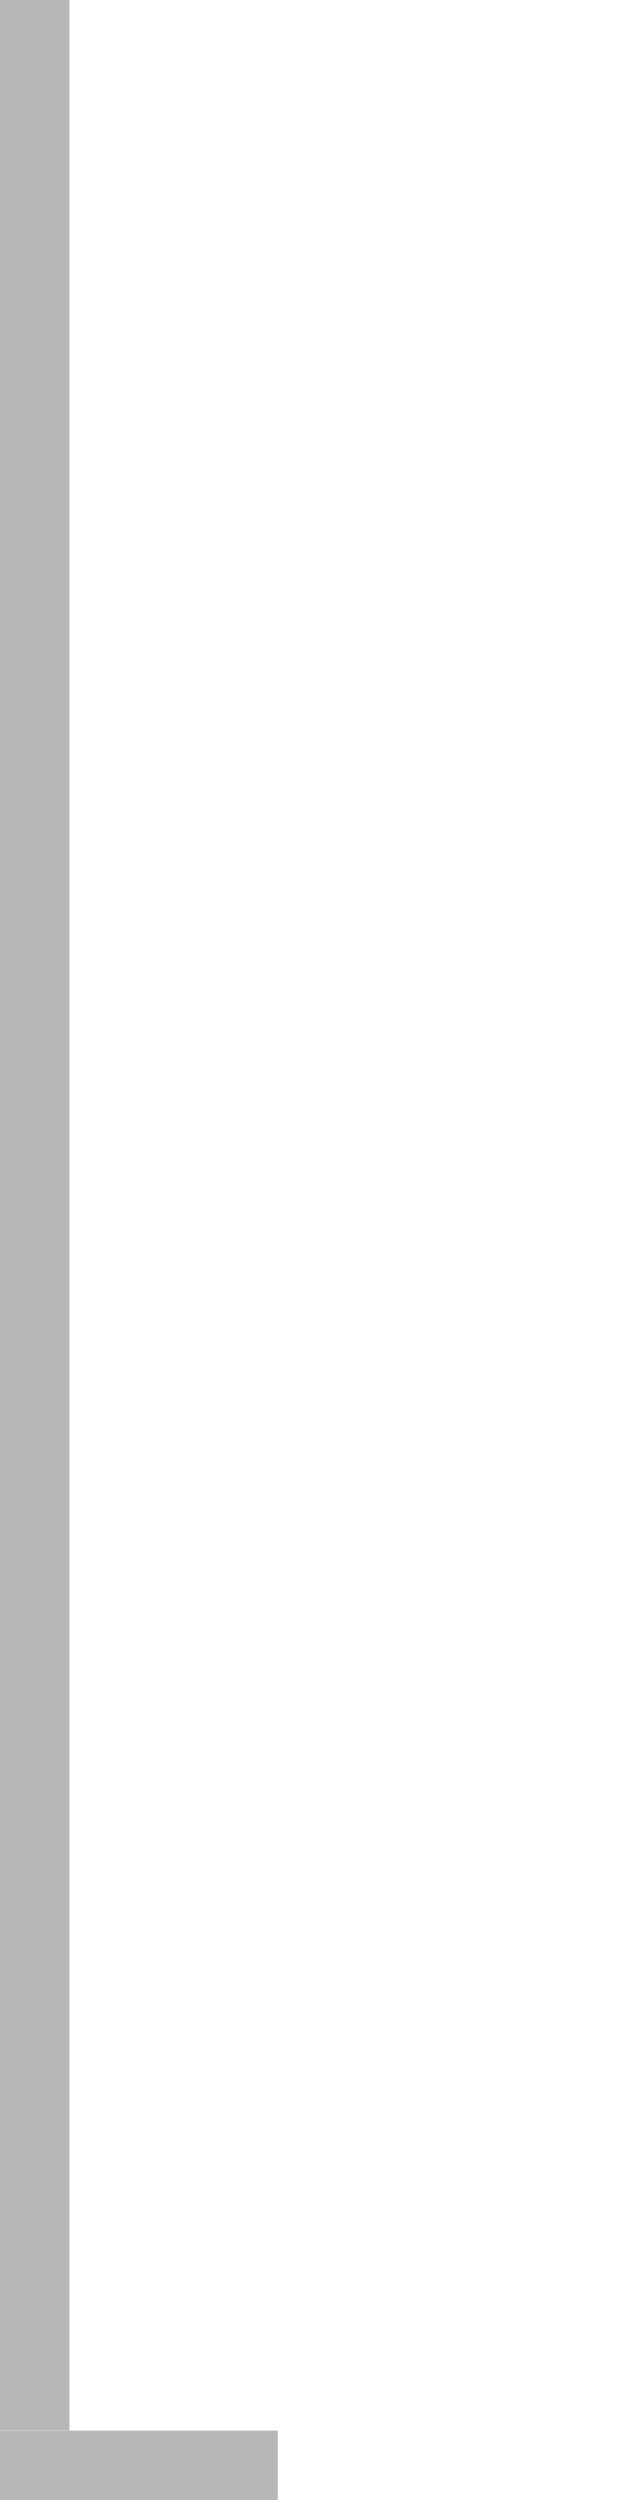
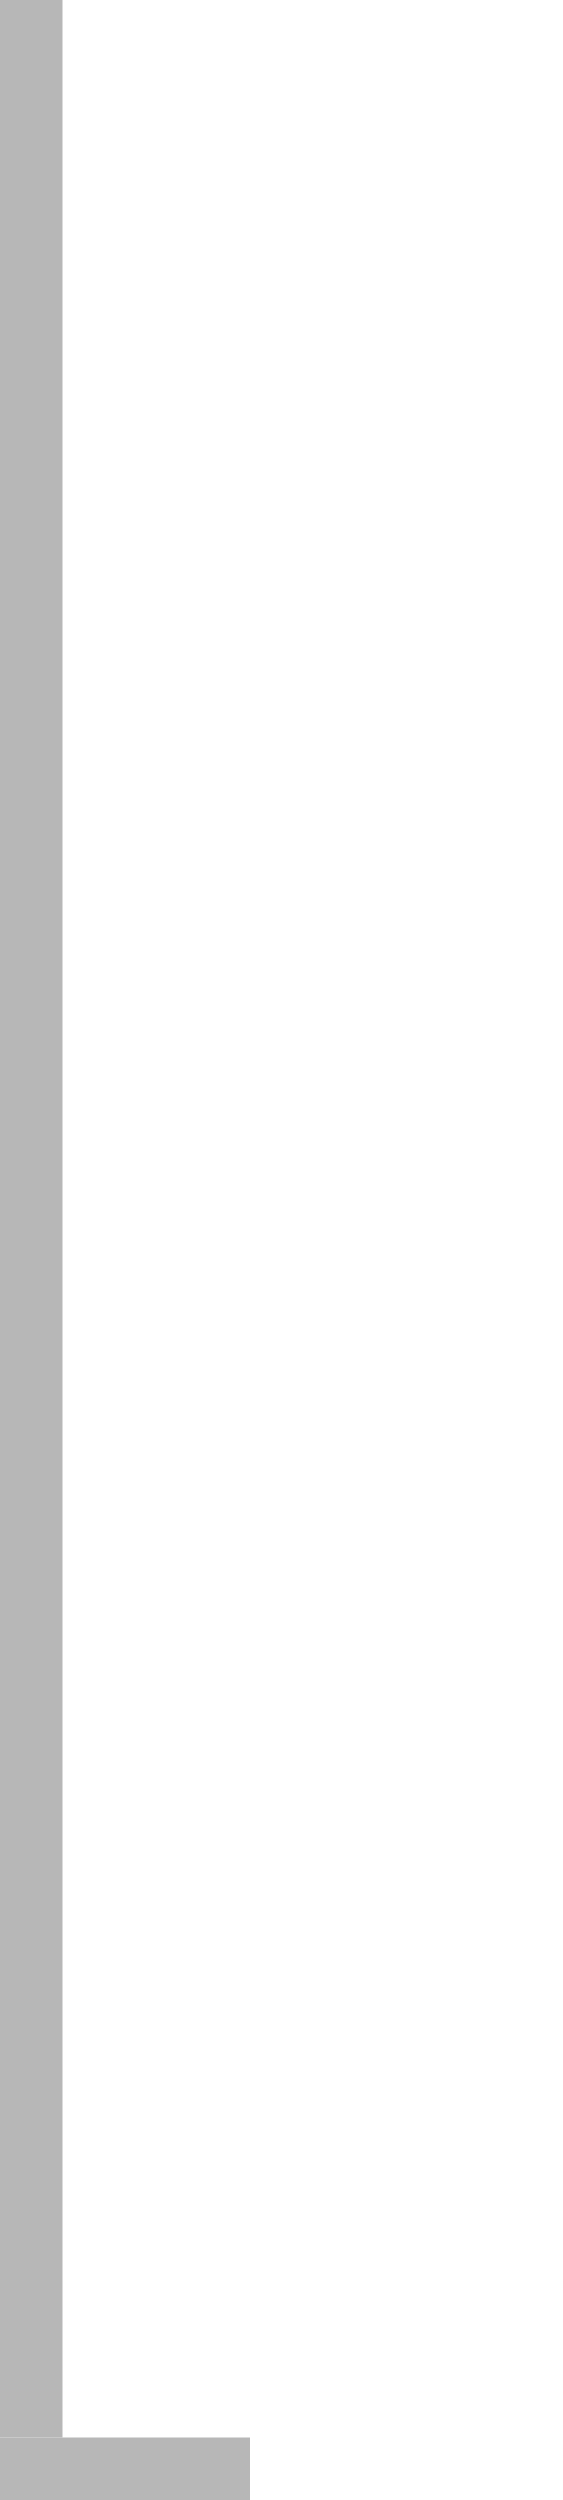
- <svg xmlns="http://www.w3.org/2000/svg" width="18" height="72" viewBox="0 0 18 72" fill="none">
-   <path d="M1 70V0" stroke="#B7B7B7" stroke-width="2" />
-   <rect x="0" y="70" width="8" height="2" fill="#B7B7B7" />
+ <svg xmlns="http://www.w3.org/2000/svg" width="18" height="80" viewBox="0 0 18 80" fill="none">
+   <path d="M1 78V0" stroke="#B7B7B7" stroke-width="2" />
+   <rect x="0" y="78" width="8" height="2" fill="#B7B7B7" />
</svg>
